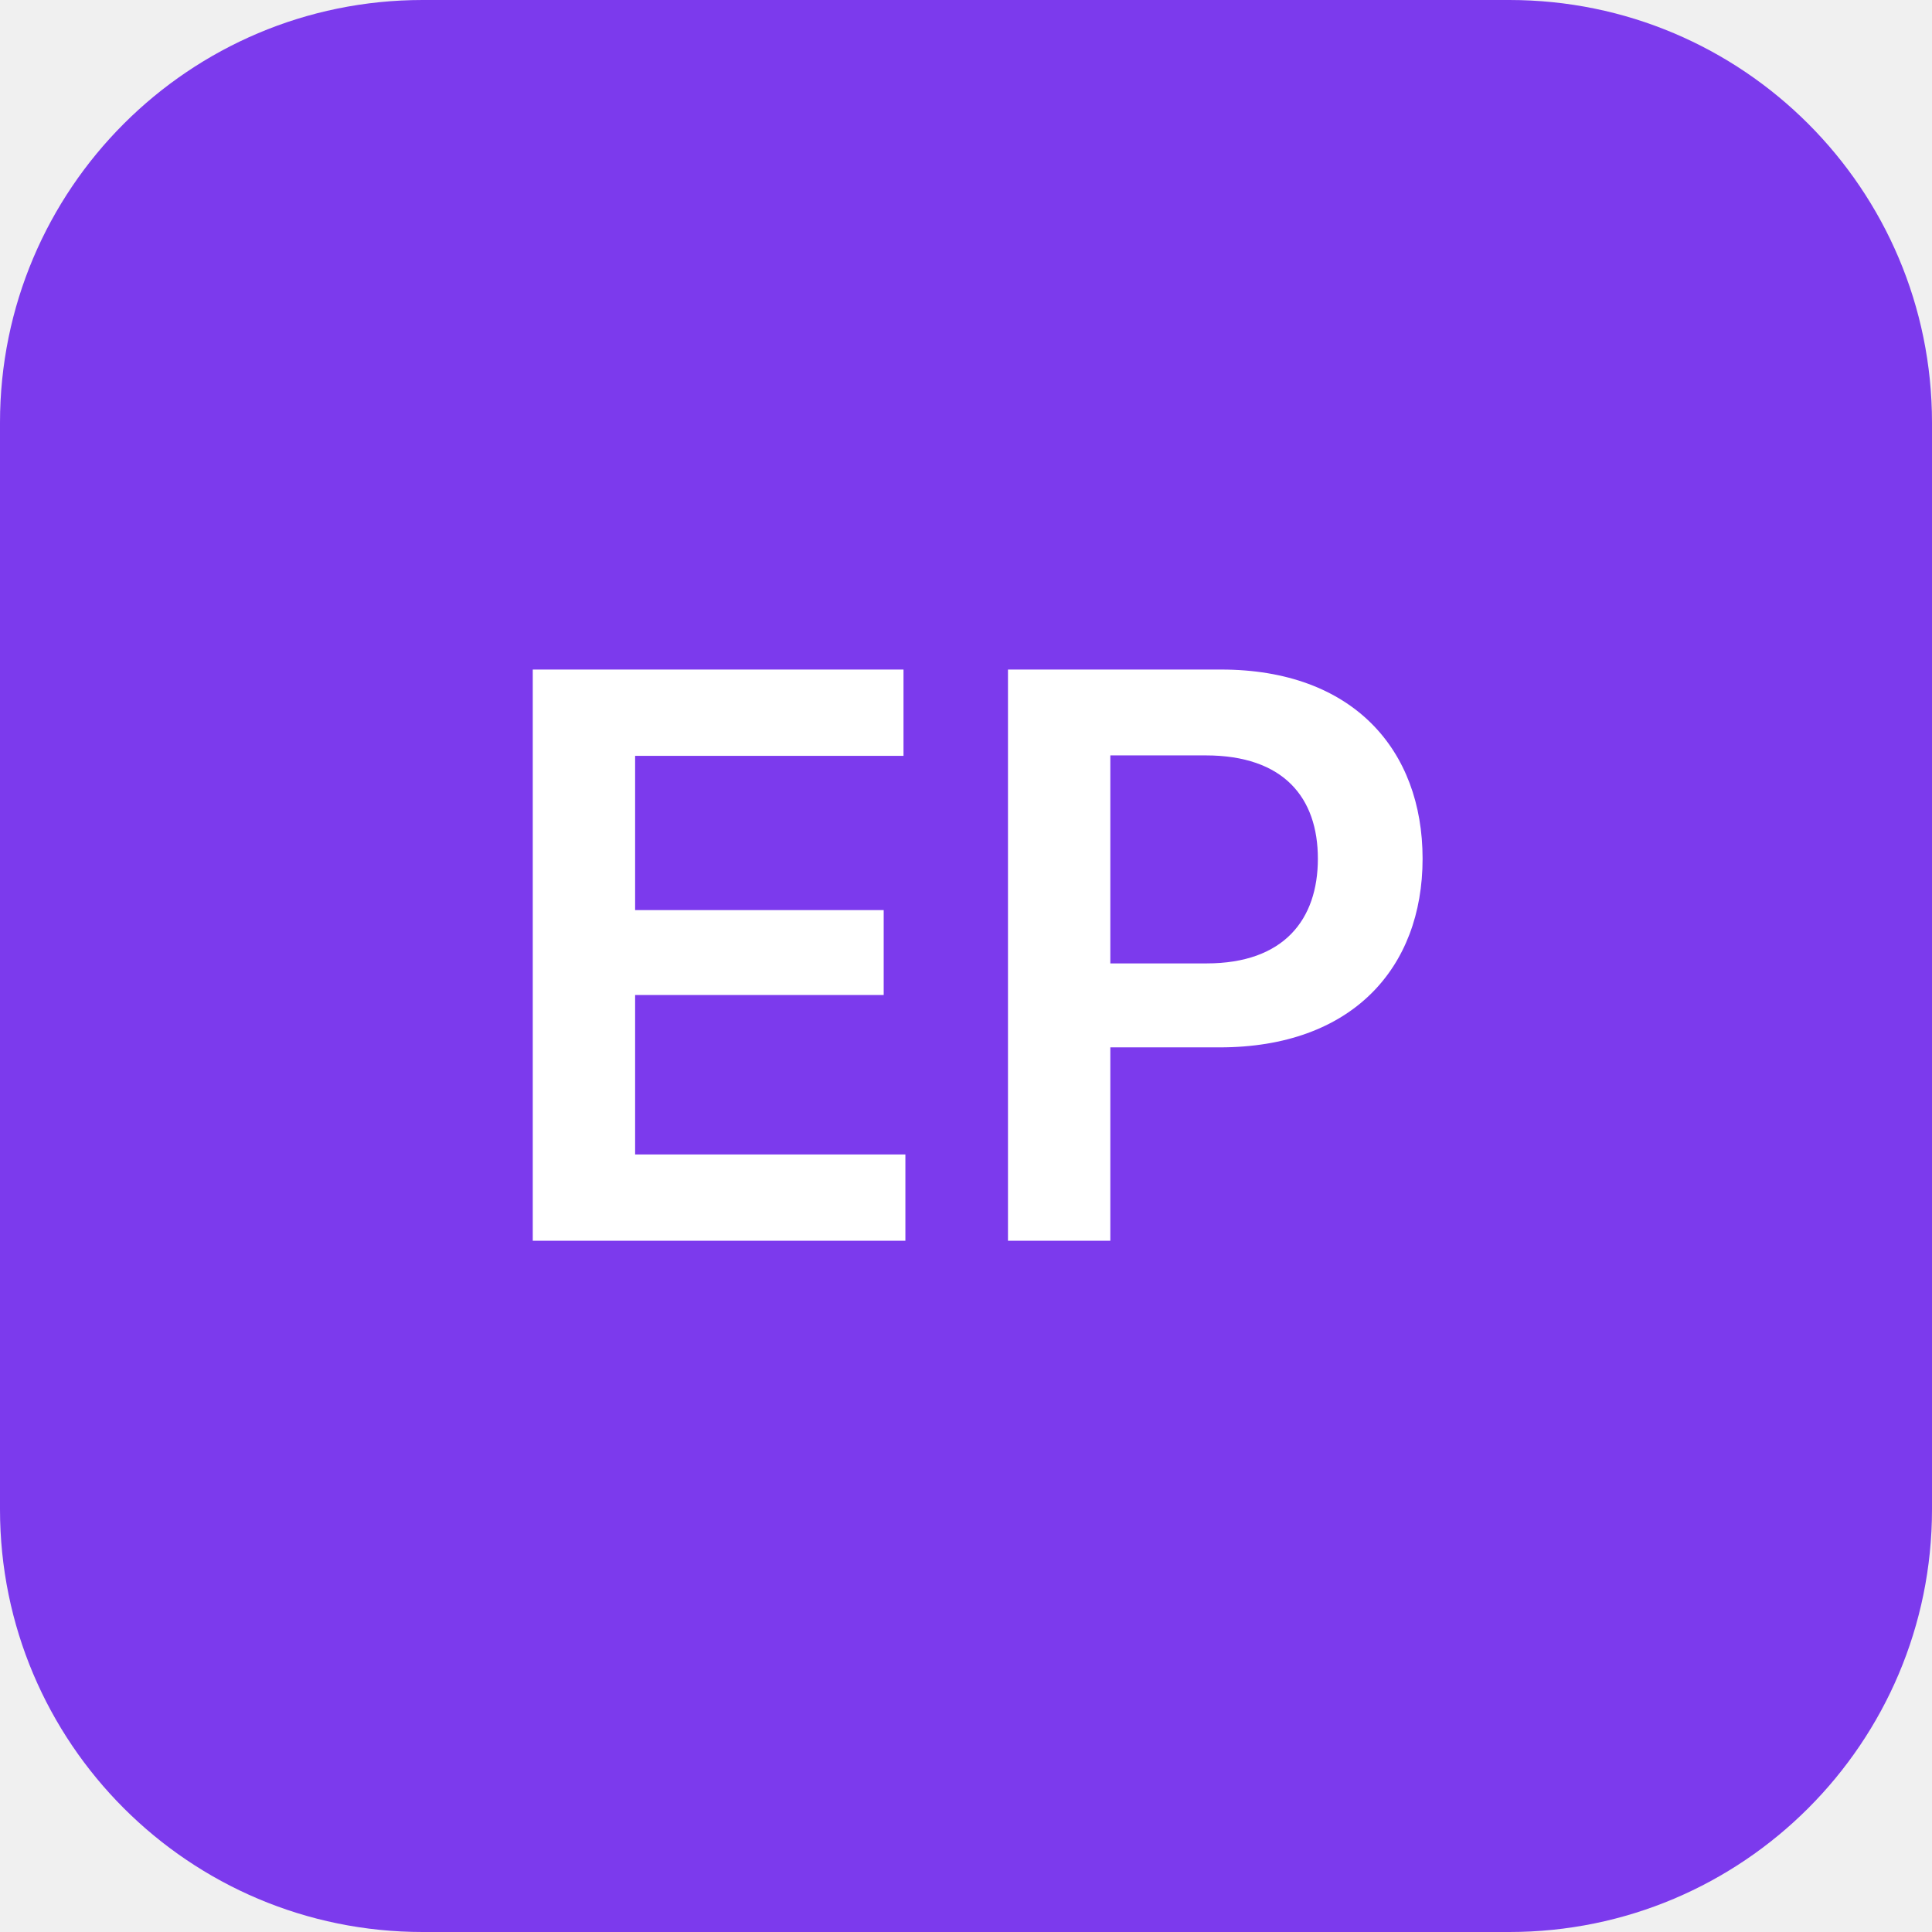
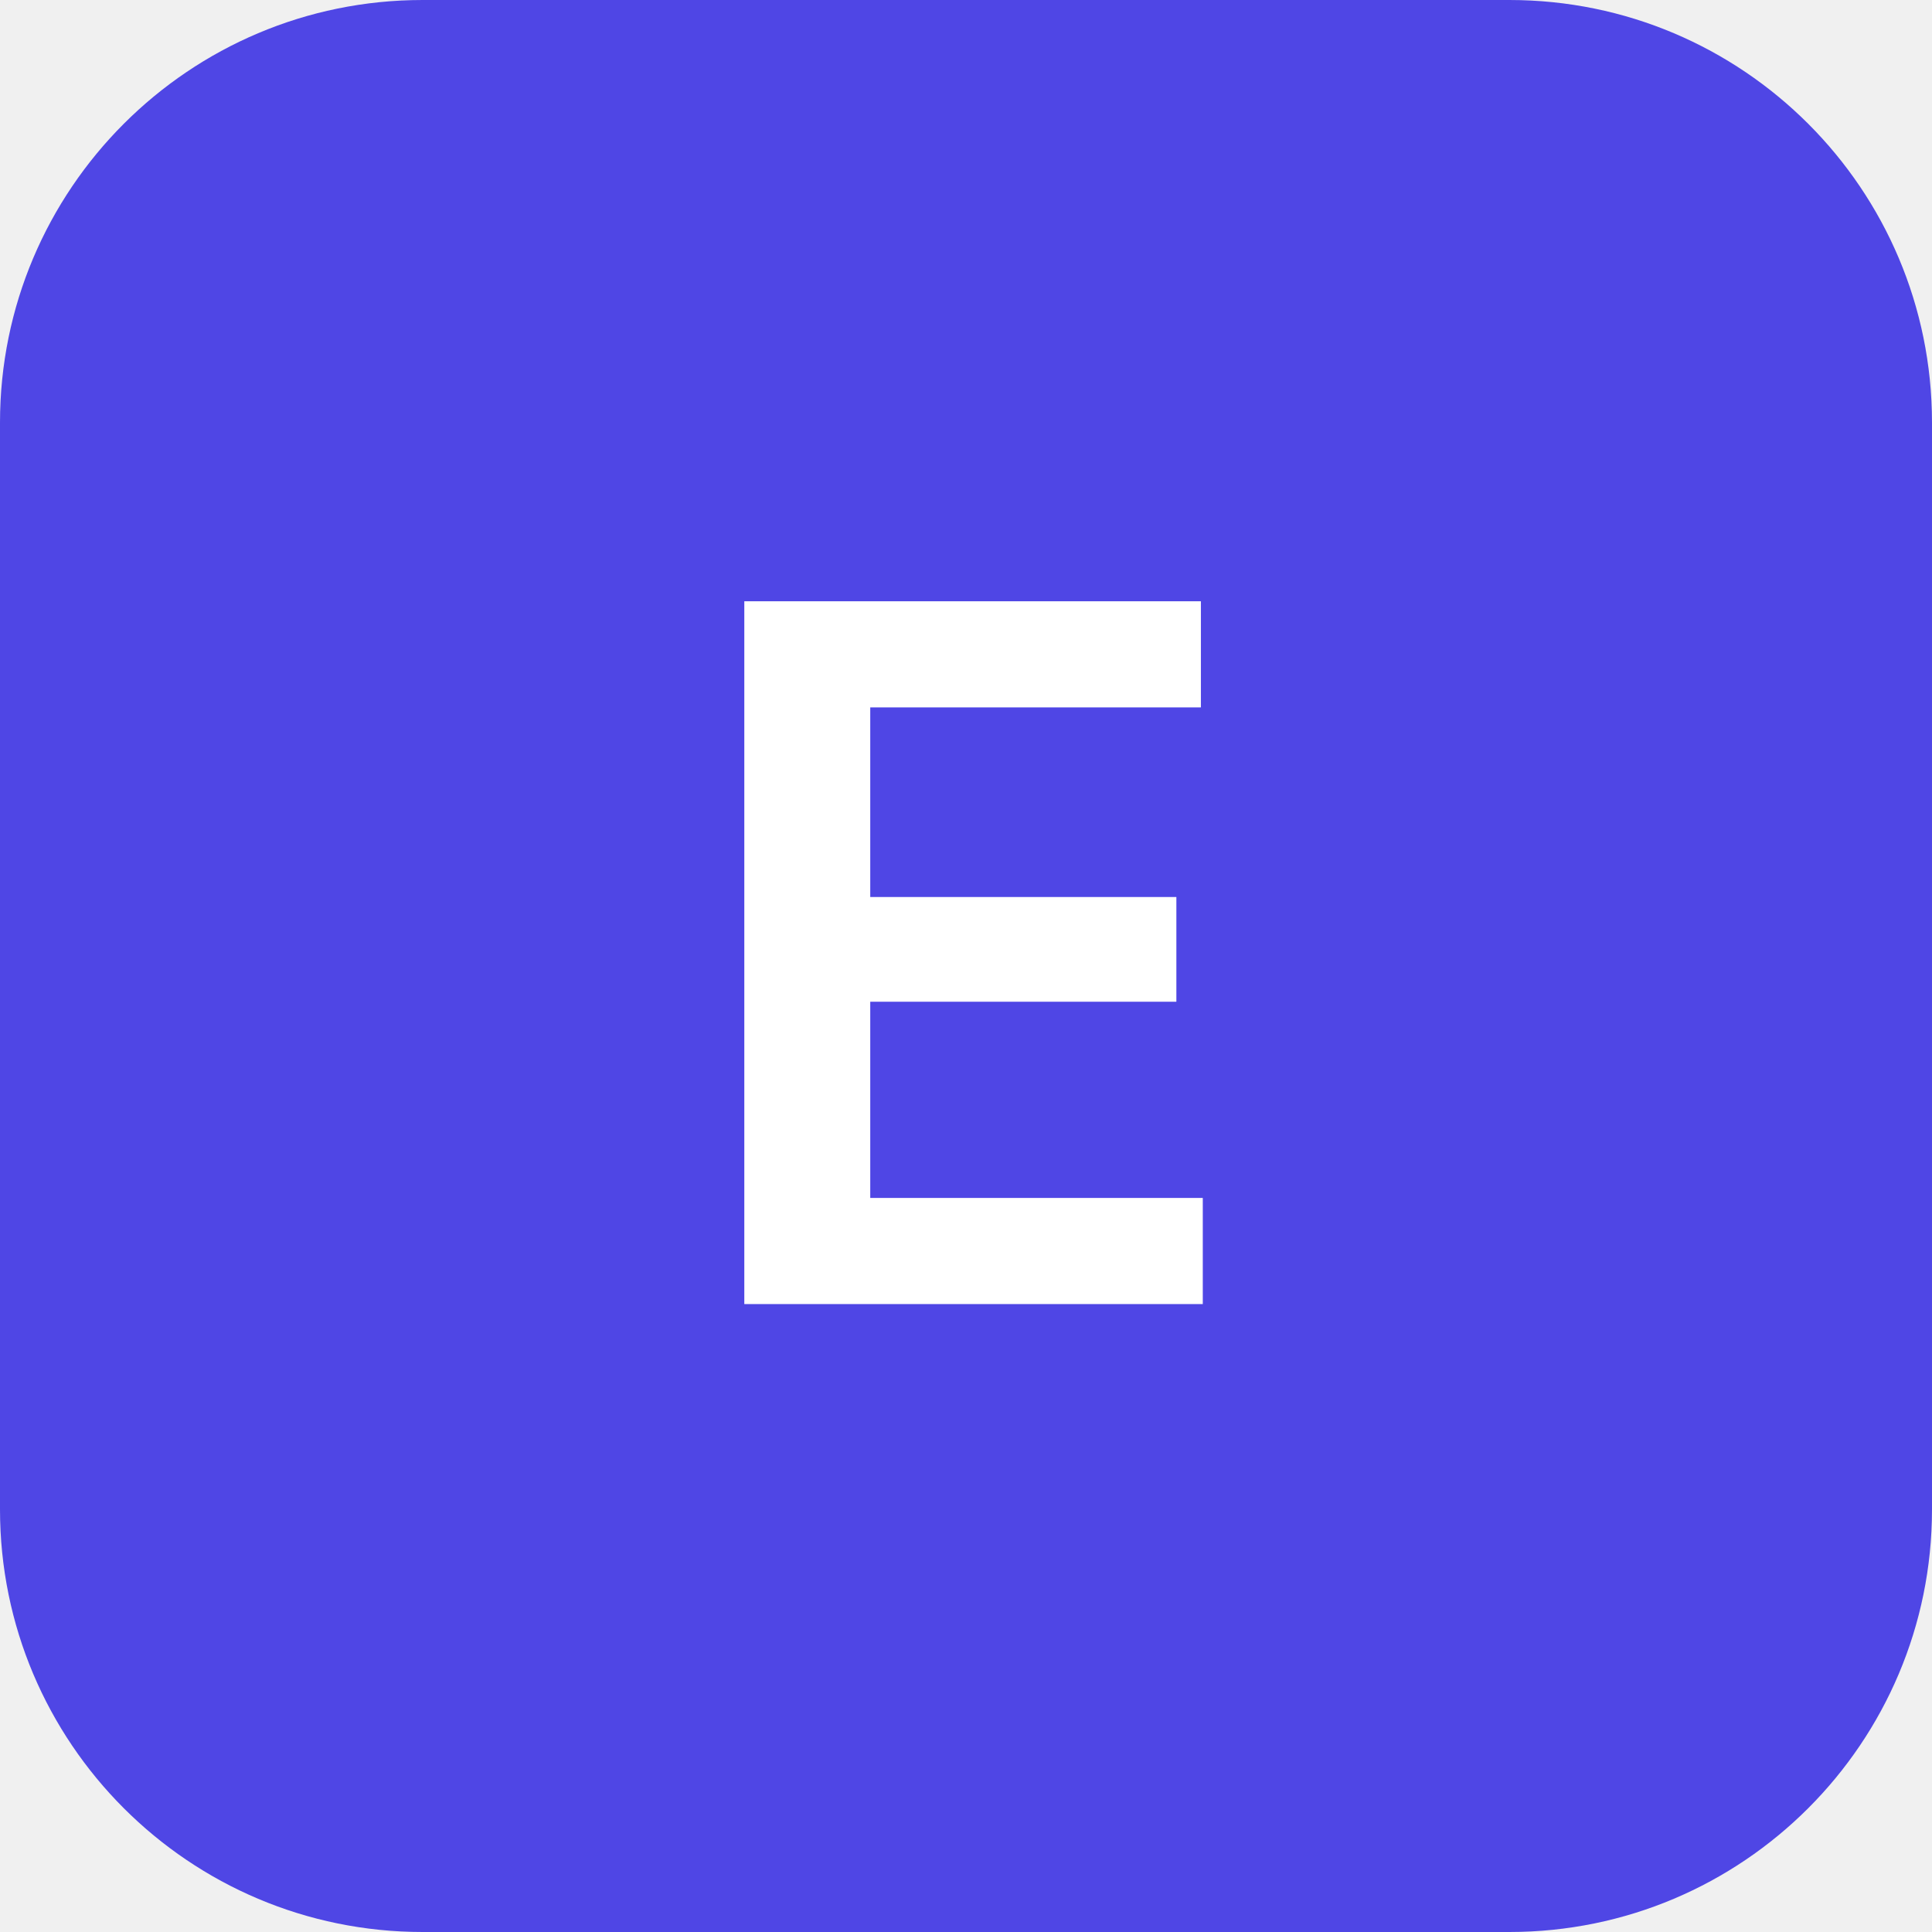
<svg xmlns="http://www.w3.org/2000/svg" viewBox="0 0 64 64">
-   <rect width="64" height="64" rx="14" fill="#7c3aed" />
-   <text x="32" y="32" dy="0.35em" text-anchor="middle" font-family="ui-sans-serif, system-ui, -apple-system, sans-serif" font-size="26" font-weight="600" fill="#ffffff">EP</text>
+   <rect width="64" height="64" rx="14" fill="#4f46e5" />
+   <text x="32" y="32" dy="0.35em" text-anchor="middle" font-family="ui-sans-serif, system-ui, -apple-system, sans-serif" font-size="32" font-weight="600" fill="#ffffff">E</text>
</svg>
